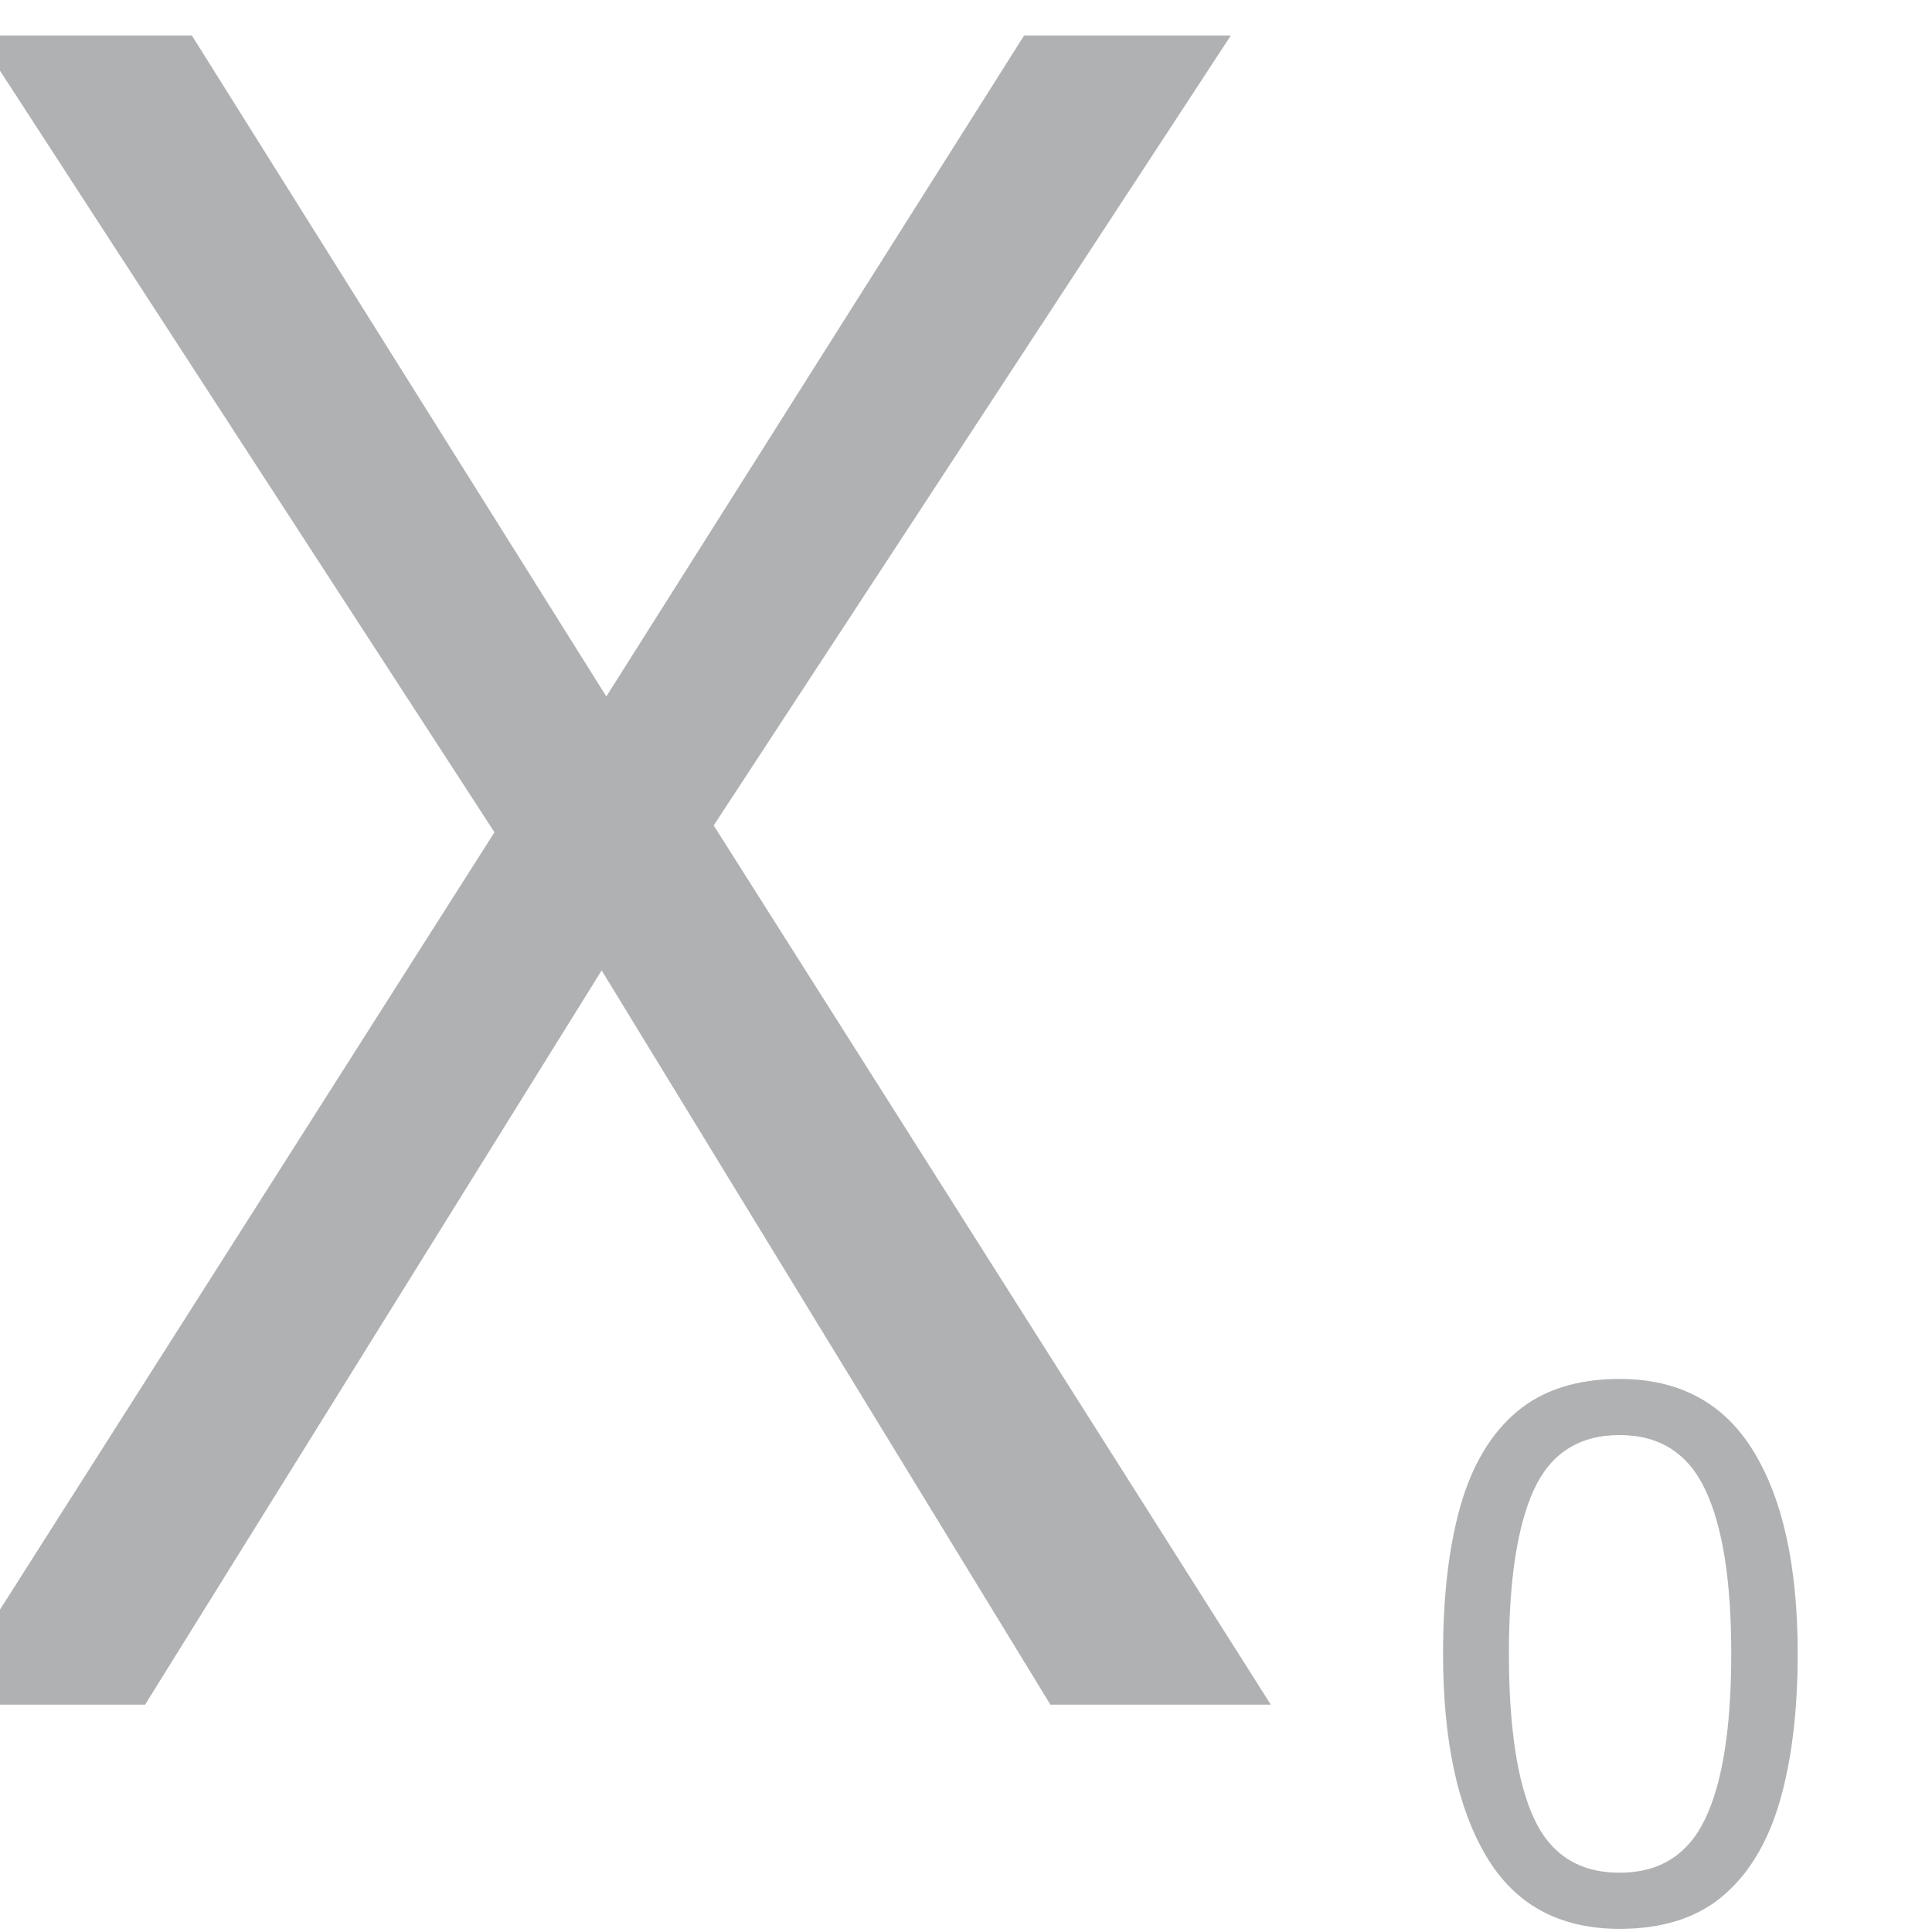
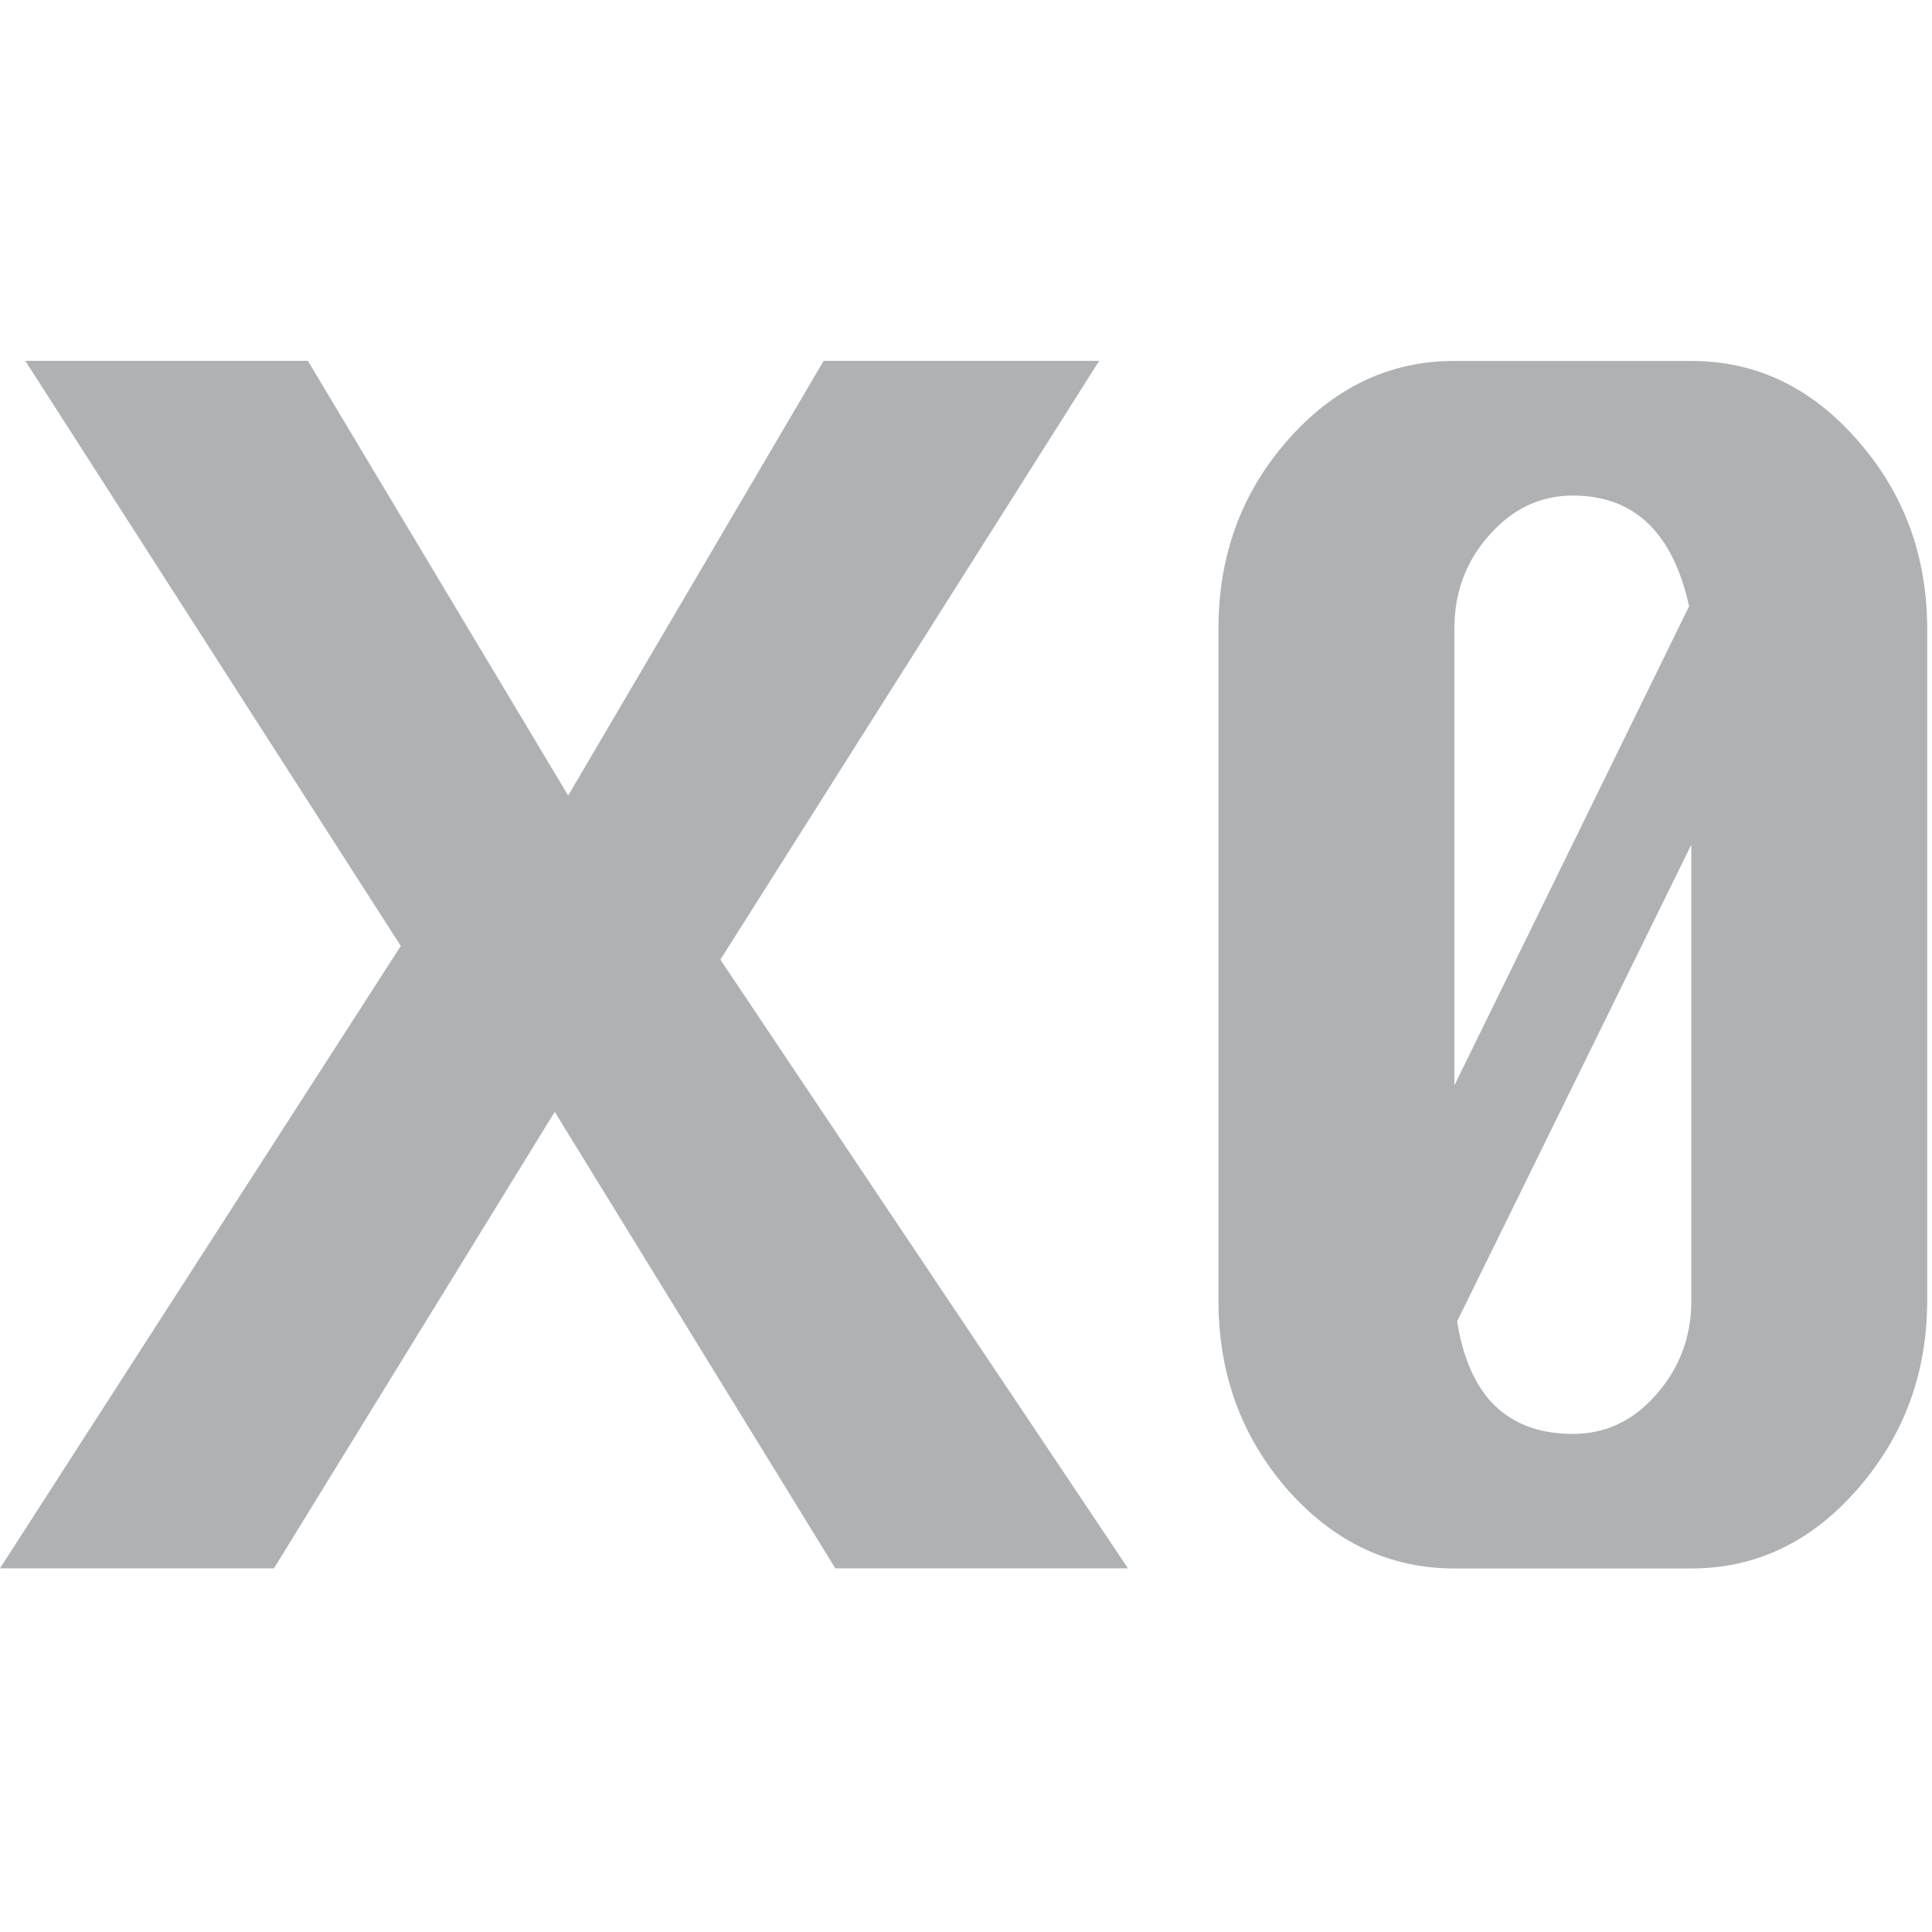
- <svg xmlns="http://www.w3.org/2000/svg" version="1.1" id="svg2" viewBox="0 0 16 16" height="16" width="16">
-   <defs id="defs4" />
-   <g style="display:none" id="layer2" transform="translate(0,-161.1653)">
-     <rect y="-6.9250491e-05" x="0" height="177.165" width="177.165" id="rect4140" style="opacity:0.573;fill:#afb1b3;fill-opacity:1;stroke:#afb1b3;stroke-width:1;stroke-miterlimit:4;stroke-dasharray:none;stroke-opacity:1" />
+ <svg xmlns="http://www.w3.org/2000/svg" width="16" height="16" version="1.1" viewBox="0 0 16 16">
+   <g transform="translate(0 -161.17)" display="none">
+     <rect y="-6.925e-5" width="177.17" height="177.17" fill="#afb1b3" opacity=".573" stroke="#afb1b3" />
  </g>
-   <g style="display:inline" transform="matrix(0.1032796,0,0,0.1032796,-1.559483,-91.53874)" id="layer1">
-     <g transform="translate(-14.98086,-9.115504)" id="g4152">
-       <text xml:space="preserve" style="font-style:normal;font-variant:normal;font-weight:normal;font-stretch:normal;font-size:40px;line-height:125%;font-family:opensans;-inkscape-font-specification:opensans;letter-spacing:0px;word-spacing:0px;fill:#afb1b3;fill-opacity:1;stroke:none;stroke-width:1px;stroke-linecap:butt;stroke-linejoin:miter;stroke-opacity:1;" x="24.496" y="1032.123" id="text4136">
-         <tspan id="tspan4138" x="24.496" y="1032.123" style="font-size:187.5px;fill:#afb1b3;fill-opacity:1;">X</tspan>
+   <g transform="matrix(.10328 0 0 .10328 -1.5595 -91.539)">
+     <g transform="translate(-14.981 -9.1155)">
+       <text x="30.08" y="1021.196" fill="#afb1b3" font-family="opensans" font-size="28.93px" letter-spacing="0px" stroke-width=".723px" word-spacing="0px" style="line-height:0%" xml:space="preserve">
+         <tspan x="30.08" y="1021.196" fill="#afb1b3" font-family="sans-serif" font-size="135.61px" font-weight="bold" stroke-width=".723px">X</tspan>
      </text>
-       <text xml:space="preserve" style="font-style:normal;font-weight:normal;font-size:40px;line-height:125%;font-family:sans-serif;letter-spacing:0px;word-spacing:0px;fill:#afb1b3;fill-opacity:1;stroke:none;stroke-width:1px;stroke-linecap:butt;stroke-linejoin:miter;stroke-opacity:1;" x="142.857" y="1049.505" id="text4148">
-         <tspan id="tspan4150" x="142.857" y="1049.505" style="font-size:60px;fill:#afb1b3;fill-opacity:1;">0</tspan>
-       </text>
+       <rect x="30.08" y="895.44" width="154.86" height="154.86" fill="none" />
+       <g transform="matrix(1.8943 0 0 2.1517 -3692.1 426.84)" fill="#afb1b3" stroke-width="1px">
+         <path d="m2026.5 231.23h10.031q4.102 0 7.031 2.953 2.953 2.953 2.953 7.031v25.031q0 4.055-2.953 7.031-2.93 2.953-7.031 2.953h-10.031q-4.102 0-7.055-2.93-2.93-2.953-2.93-7.055v-25.031q0-4.102 2.93-7.031 2.953-2.953 7.055-2.953zm0.117 35.789q0.375 2.086 1.594 3.141 1.242 1.055 3.305 1.055 2.086 0 3.539-1.477 1.477-1.477 1.477-3.492v-16.992zm9.82-26.648q-1.031-4.125-4.922-4.125-2.062 0-3.539 1.477-1.476 1.453-1.476 3.492v17.016z" fill="#afb1b3" />
+       </g>
    </g>
  </g>
</svg>
